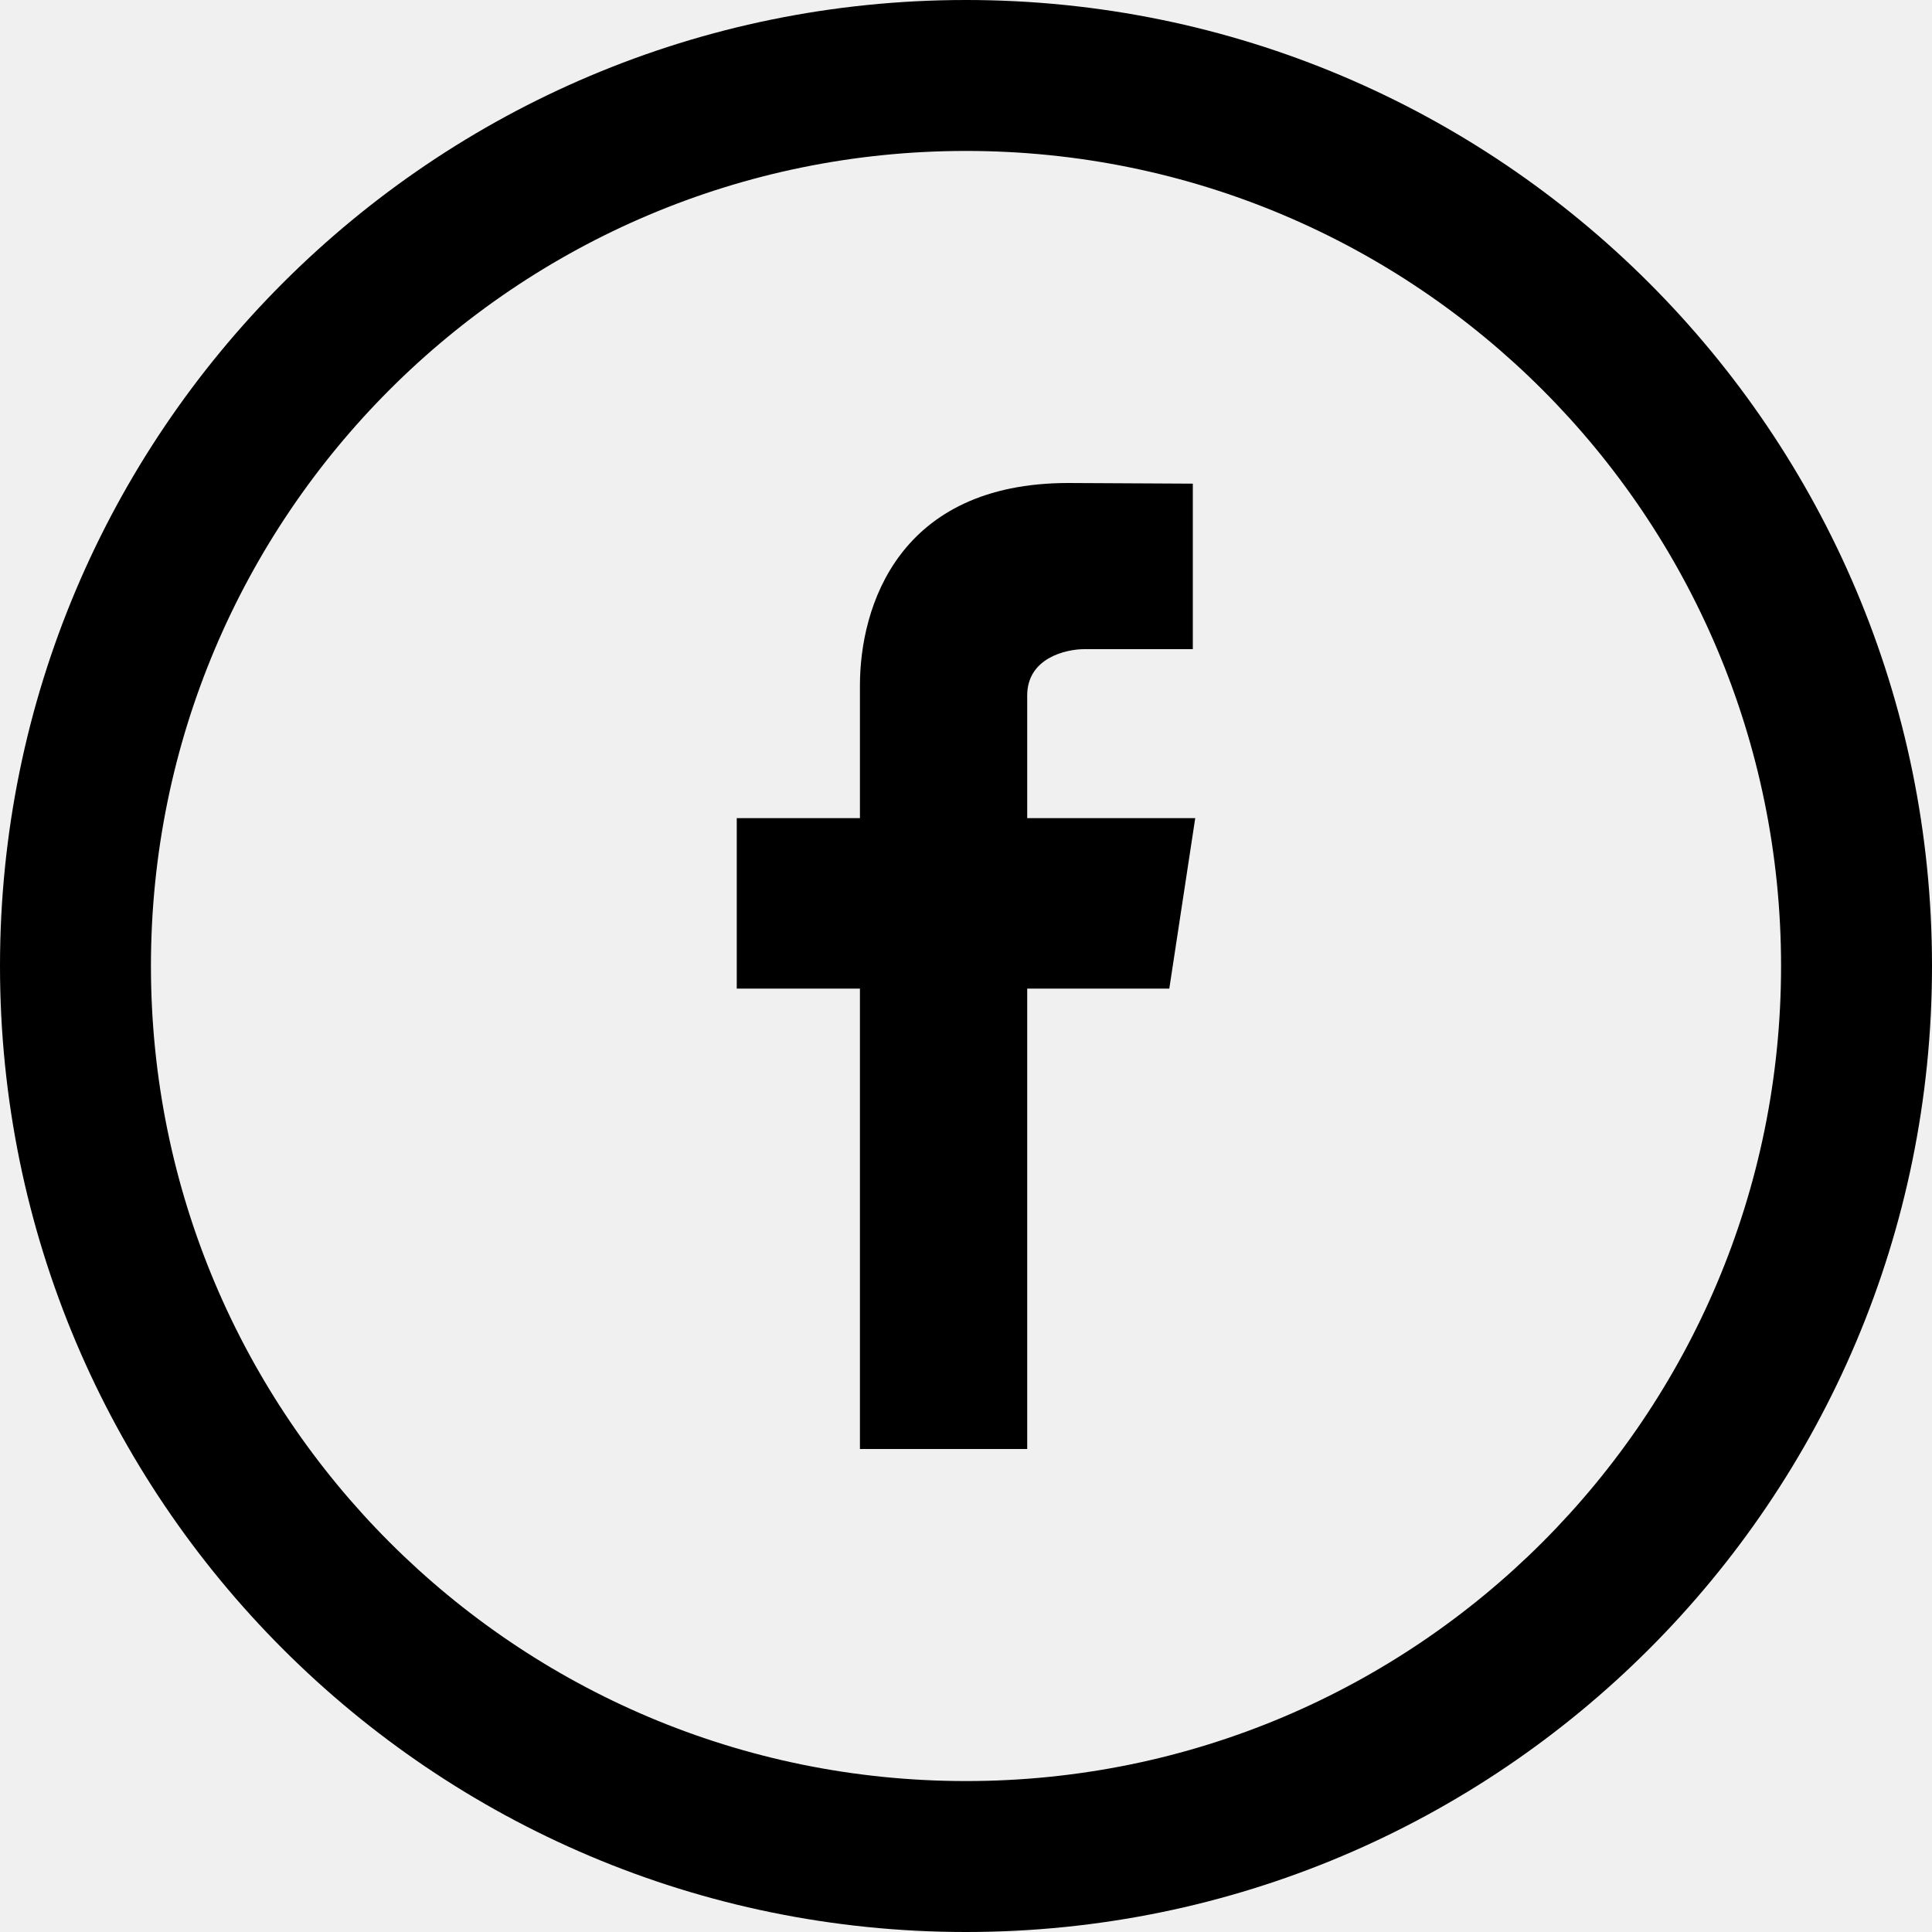
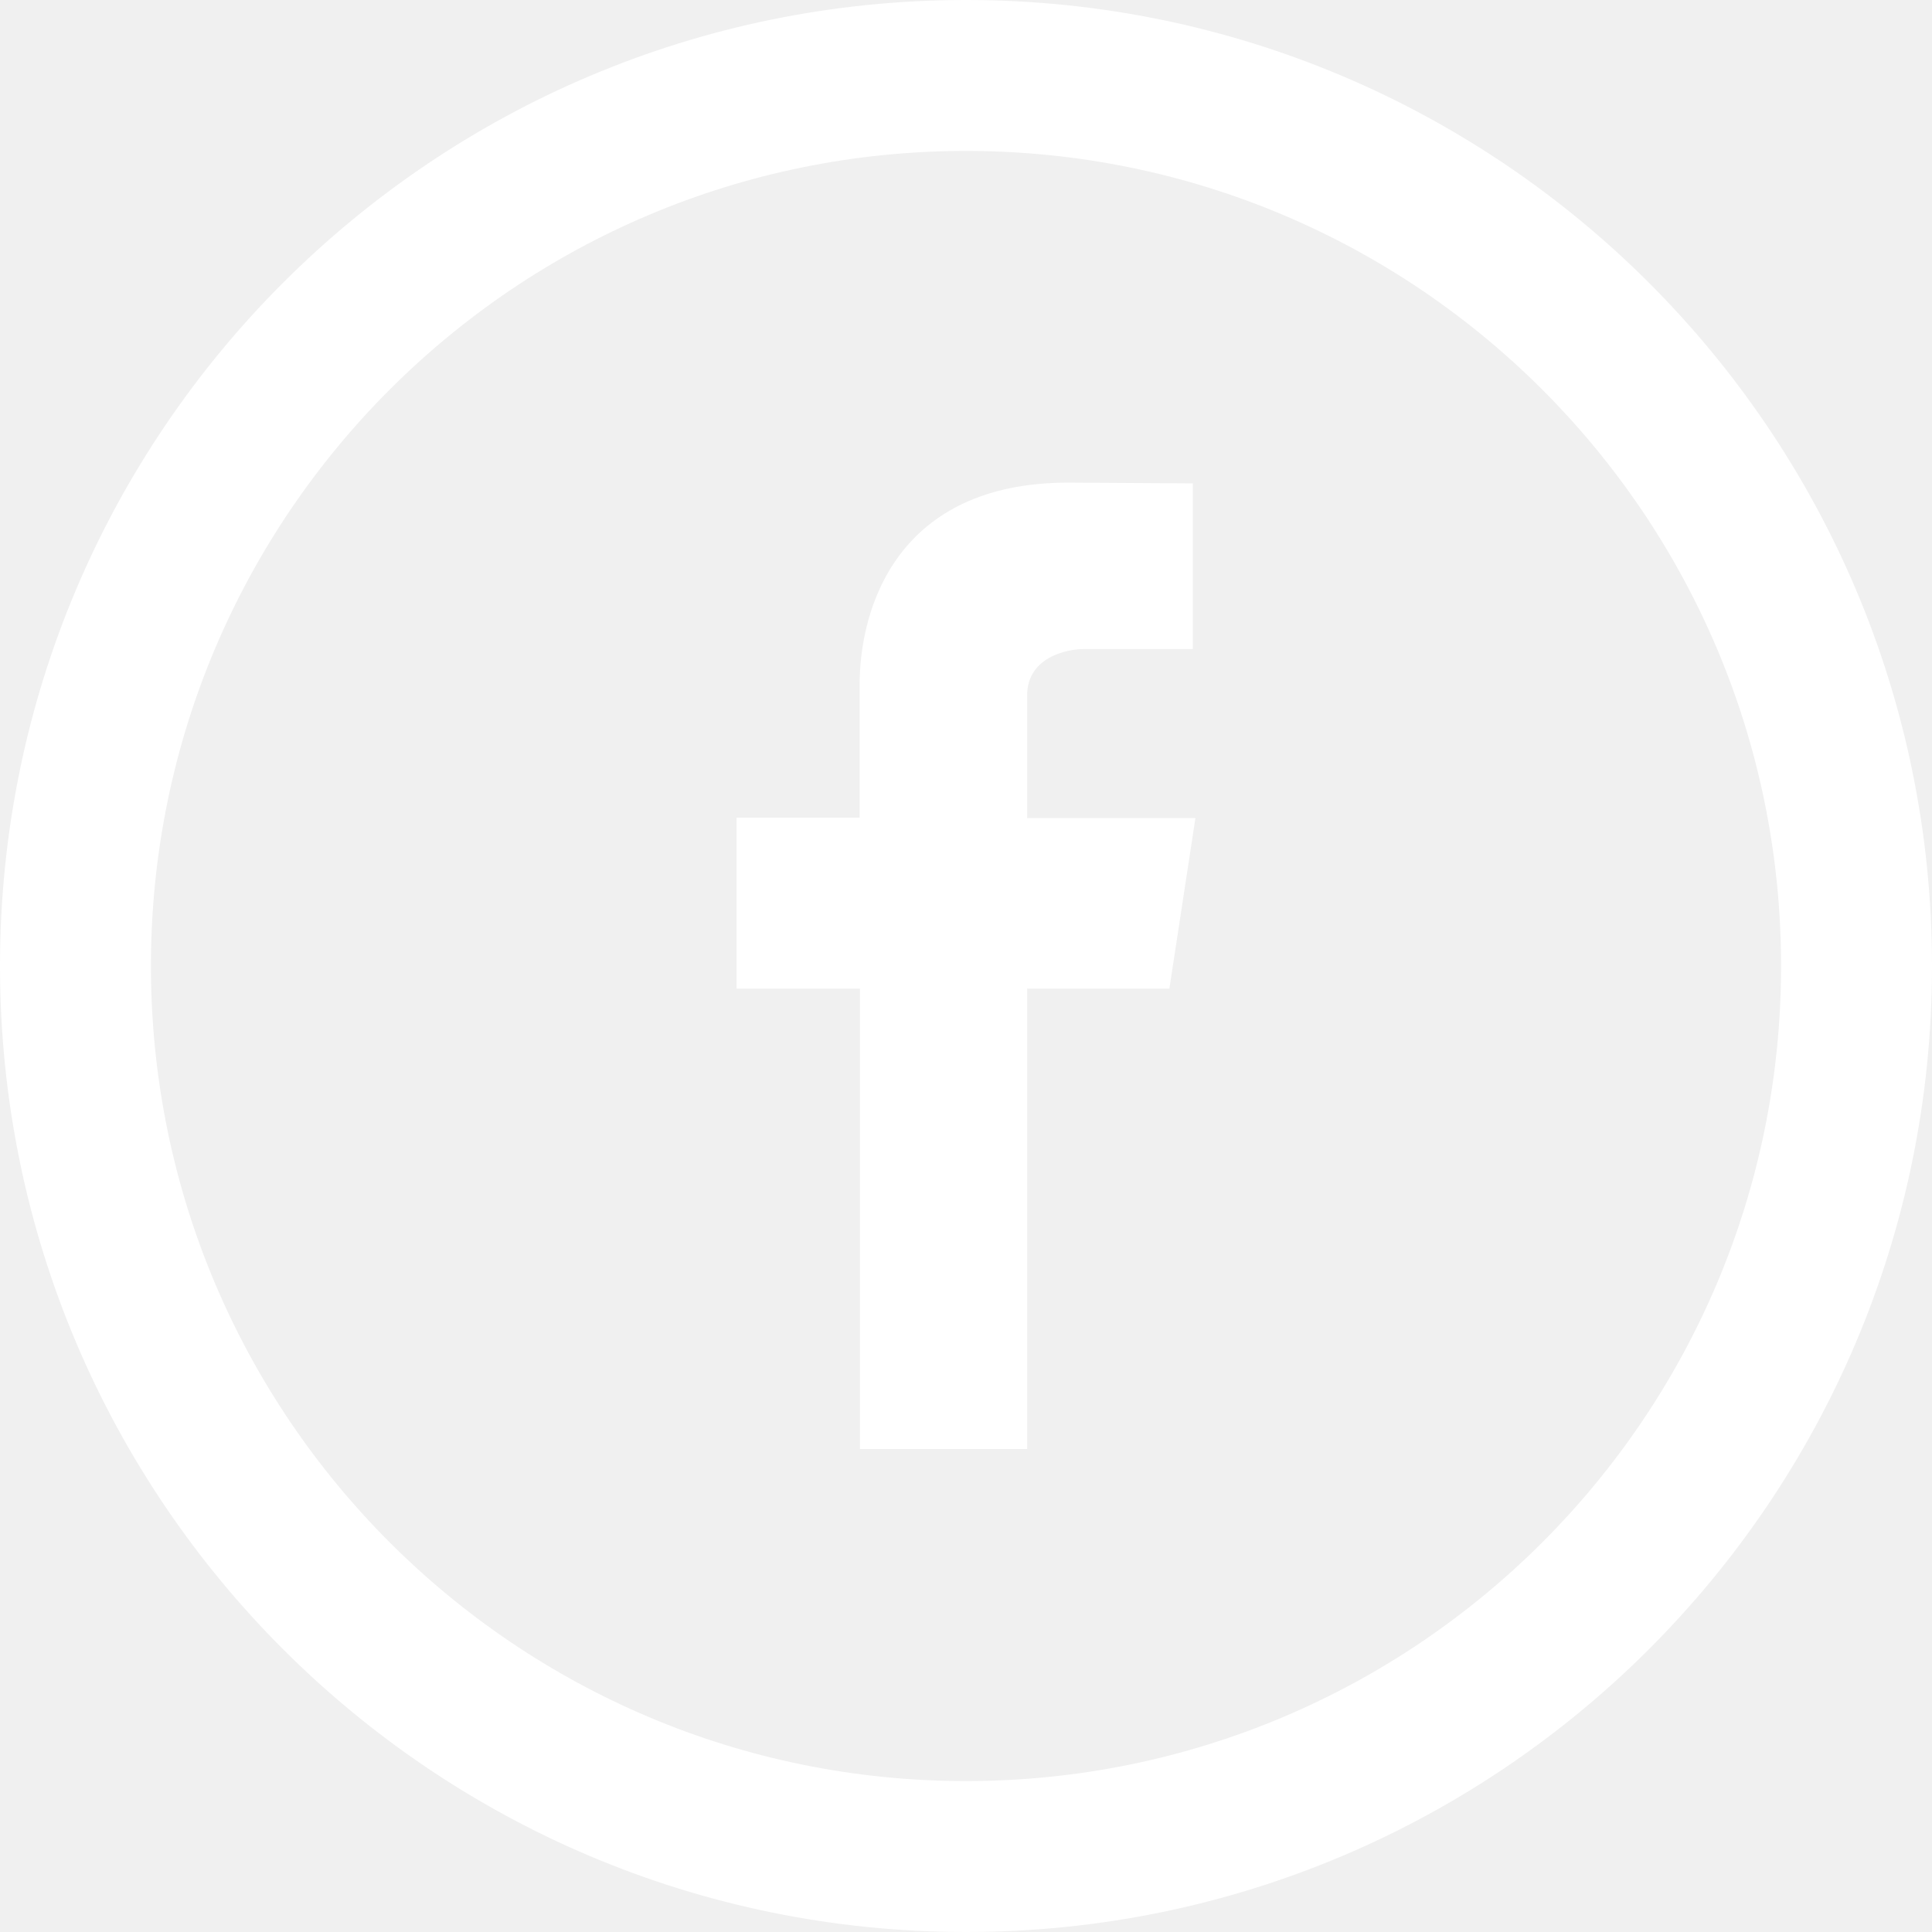
- <svg xmlns="http://www.w3.org/2000/svg" version="1.1" id="Capa_1" x="0px" y="0px" width="512px" height="512px" viewBox="0 0 512 512" style="enable-background:new 0 0 512 512;" xml:space="preserve">
+ <svg xmlns="http://www.w3.org/2000/svg" version="1.1" id="Capa_1" x="0px" y="0px" viewBox="-223 25 512 512" style="enable-background:new -223 25 512 512;" xml:space="preserve">
+   <style type="text/css">
+ 	.st0{fill:#FFFFFF;}
+ </style>
  <g>
-     <path d="M256,0C114.609,0,0,114.609,0,256c0,141.391,114.609,256,256,256c141.391,0,256-114.609,256-256   C512,114.609,397.391,0,256,0z M256,472c-119.297,0-216-96.703-216-216S136.703,40,256,40s216,96.703,216,216S375.297,472,256,472z   " />
-     <path d="M316.75,216.812h-44.531v-32.5c0-9.969,10.312-12.281,15.125-12.281c4.781,0,28.767,0,28.767,0v-43.859L283.141,128   c-44.983,0-55.25,32.703-55.25,53.672v35.141H195.25V262h32.641c0,58.016,0,122,0,122h44.328c0,0,0-64.641,0-122h37.656   L316.75,216.812z" />
+     <path class="st0" d="M33,25c-141.4,0-256,114.6-256,256s114.6,256,256,256s256-114.6,256-256S174.4,25,33,25z M33,497   c-119.3,0-216-96.7-216-216S-86.3,65,33,65s216,96.7,216,216S152.3,497,33,497z" />
+     <path class="st0" d="M93.8,241.8H49.2v-32.5c0-10,10.3-12.3,15.1-12.3c4.8,0,28.8,0,28.8,0v-43.9l-33-0.2   c-45,0-55.3,32.7-55.3,53.7v35.1h-32.6V287H4.9c0,58,0,122,0,122h44.3c0,0,0-64.6,0-122h37.7L93.8,241.8z" />
  </g>
-   <g>
- </g>
-   <g>
- </g>
-   <g>
- </g>
-   <g>
- </g>
-   <g>
- </g>
-   <g>
- </g>
-   <g>
- </g>
-   <g>
- </g>
-   <g>
- </g>
-   <g>
- </g>
-   <g>
- </g>
-   <g>
- </g>
-   <g>
- </g>
-   <g>
- </g>
-   <g>
- </g>
</svg>
